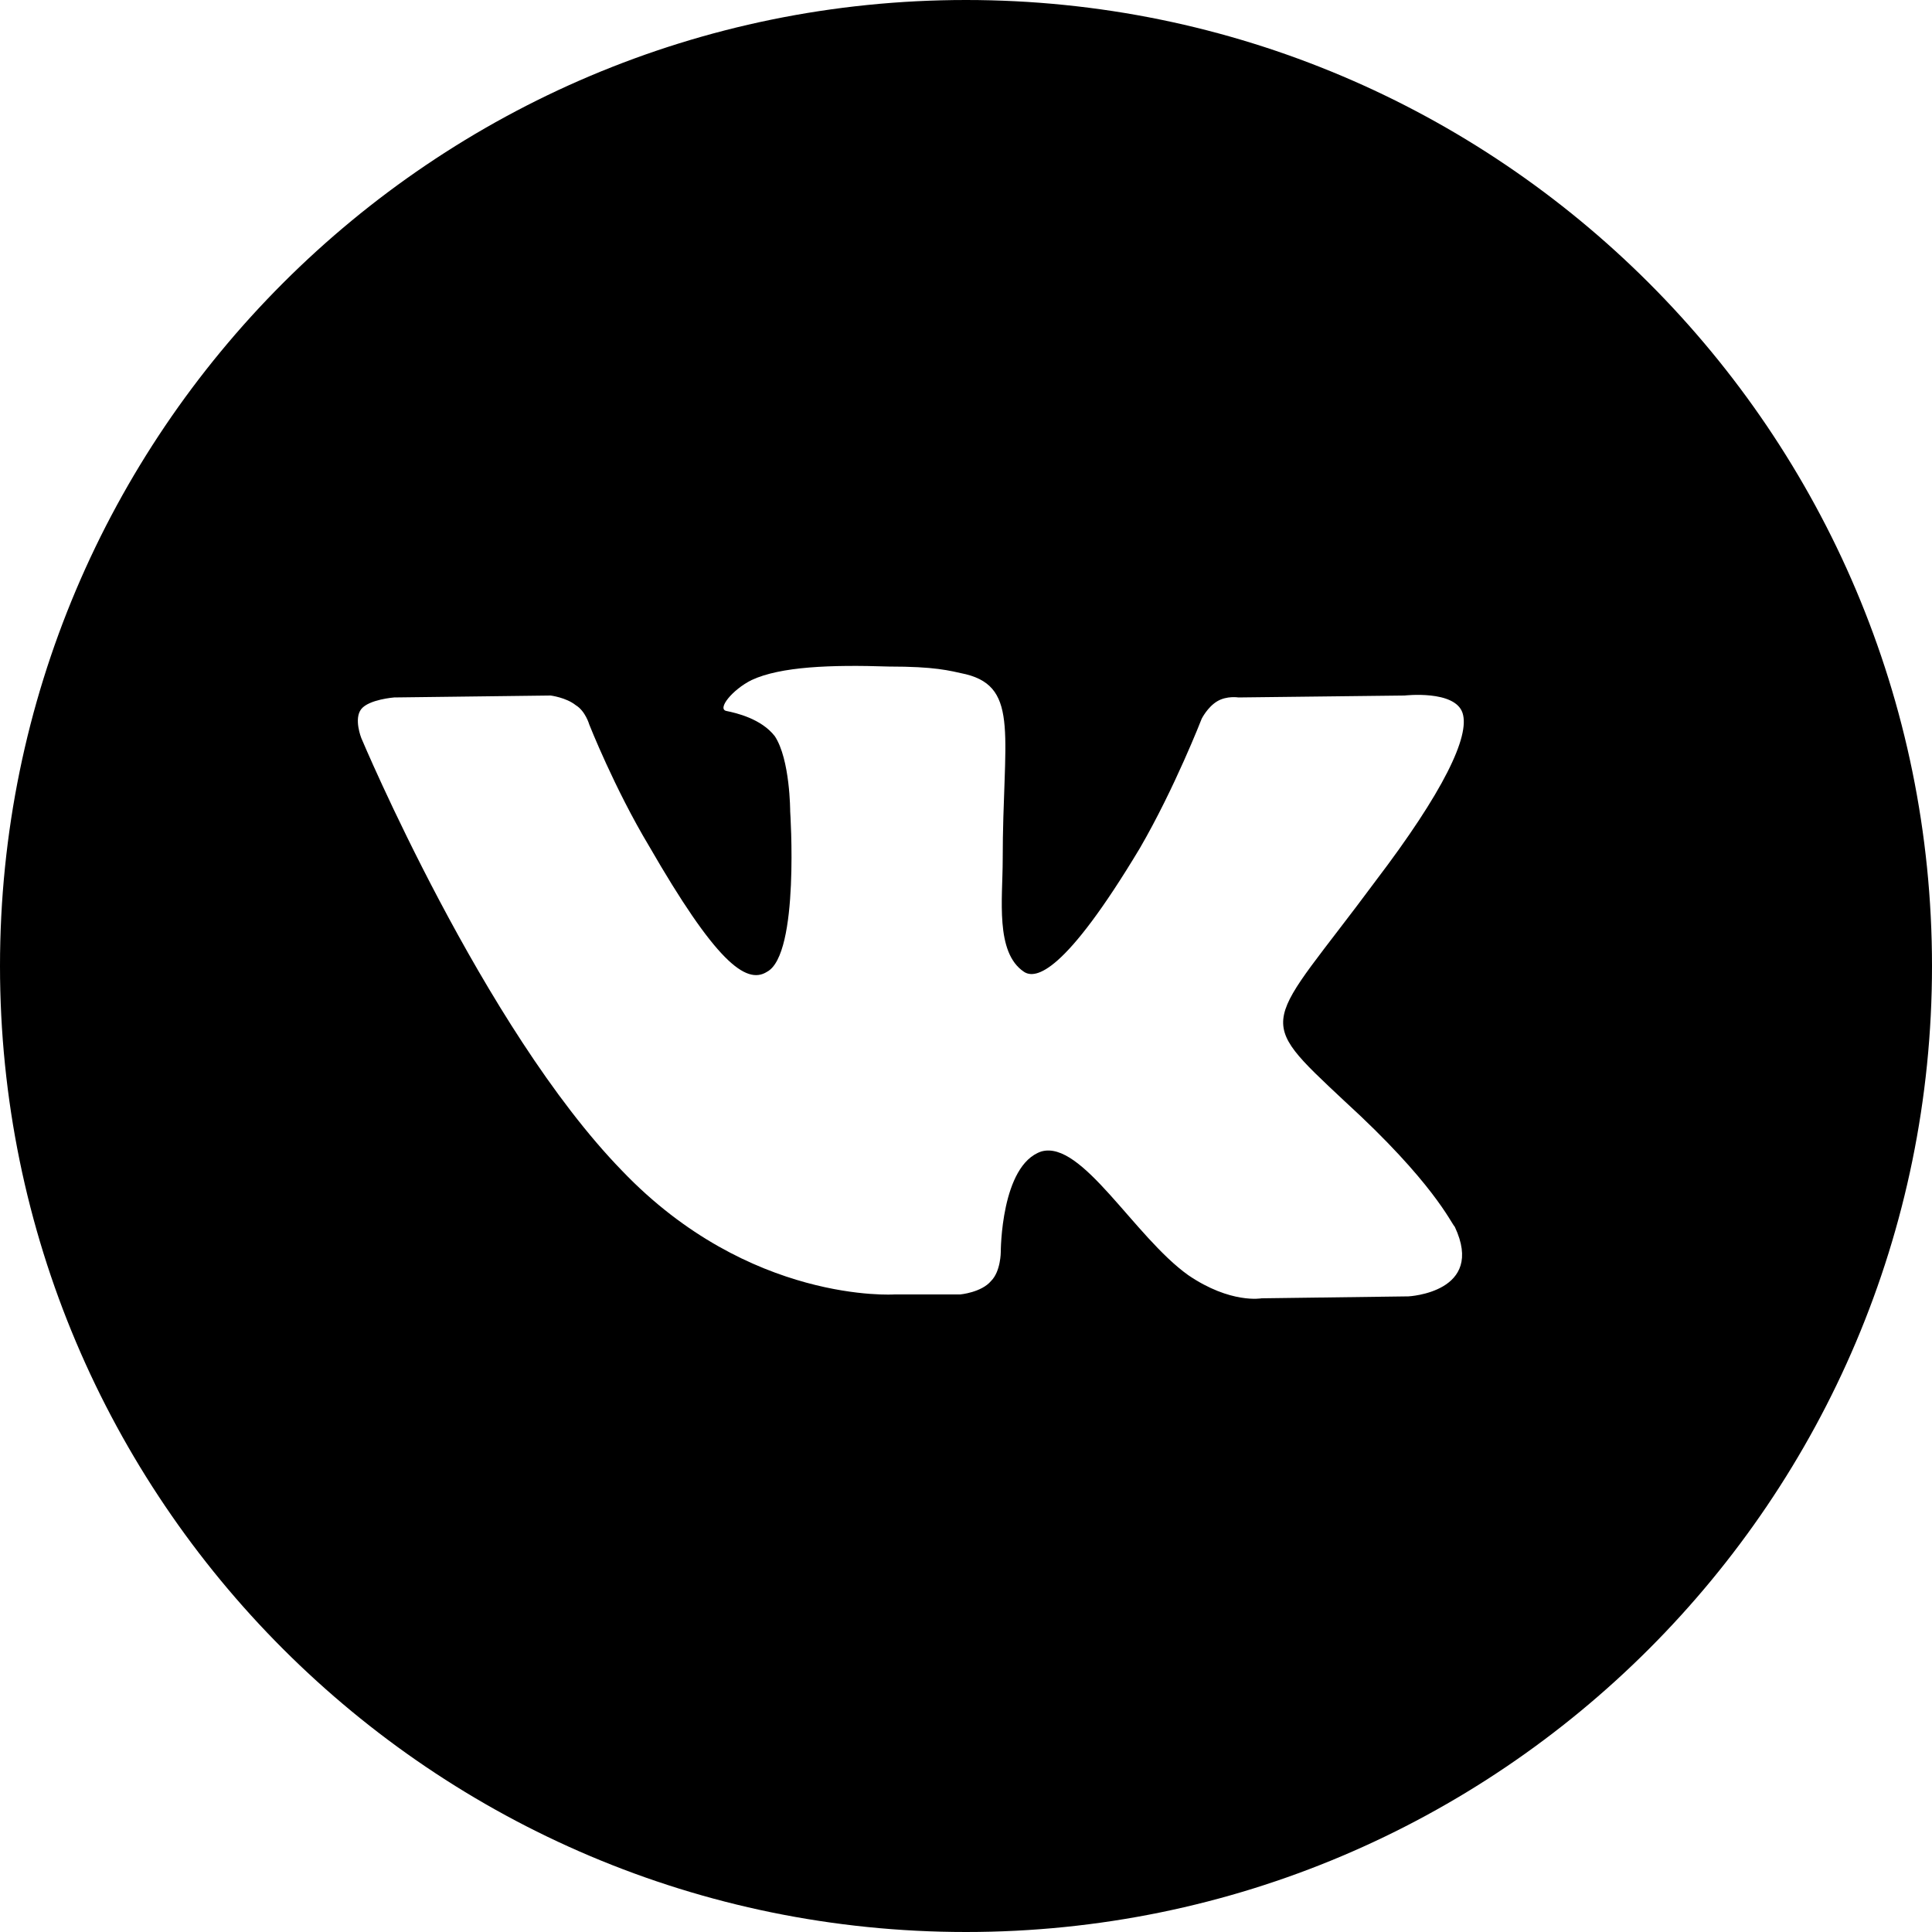
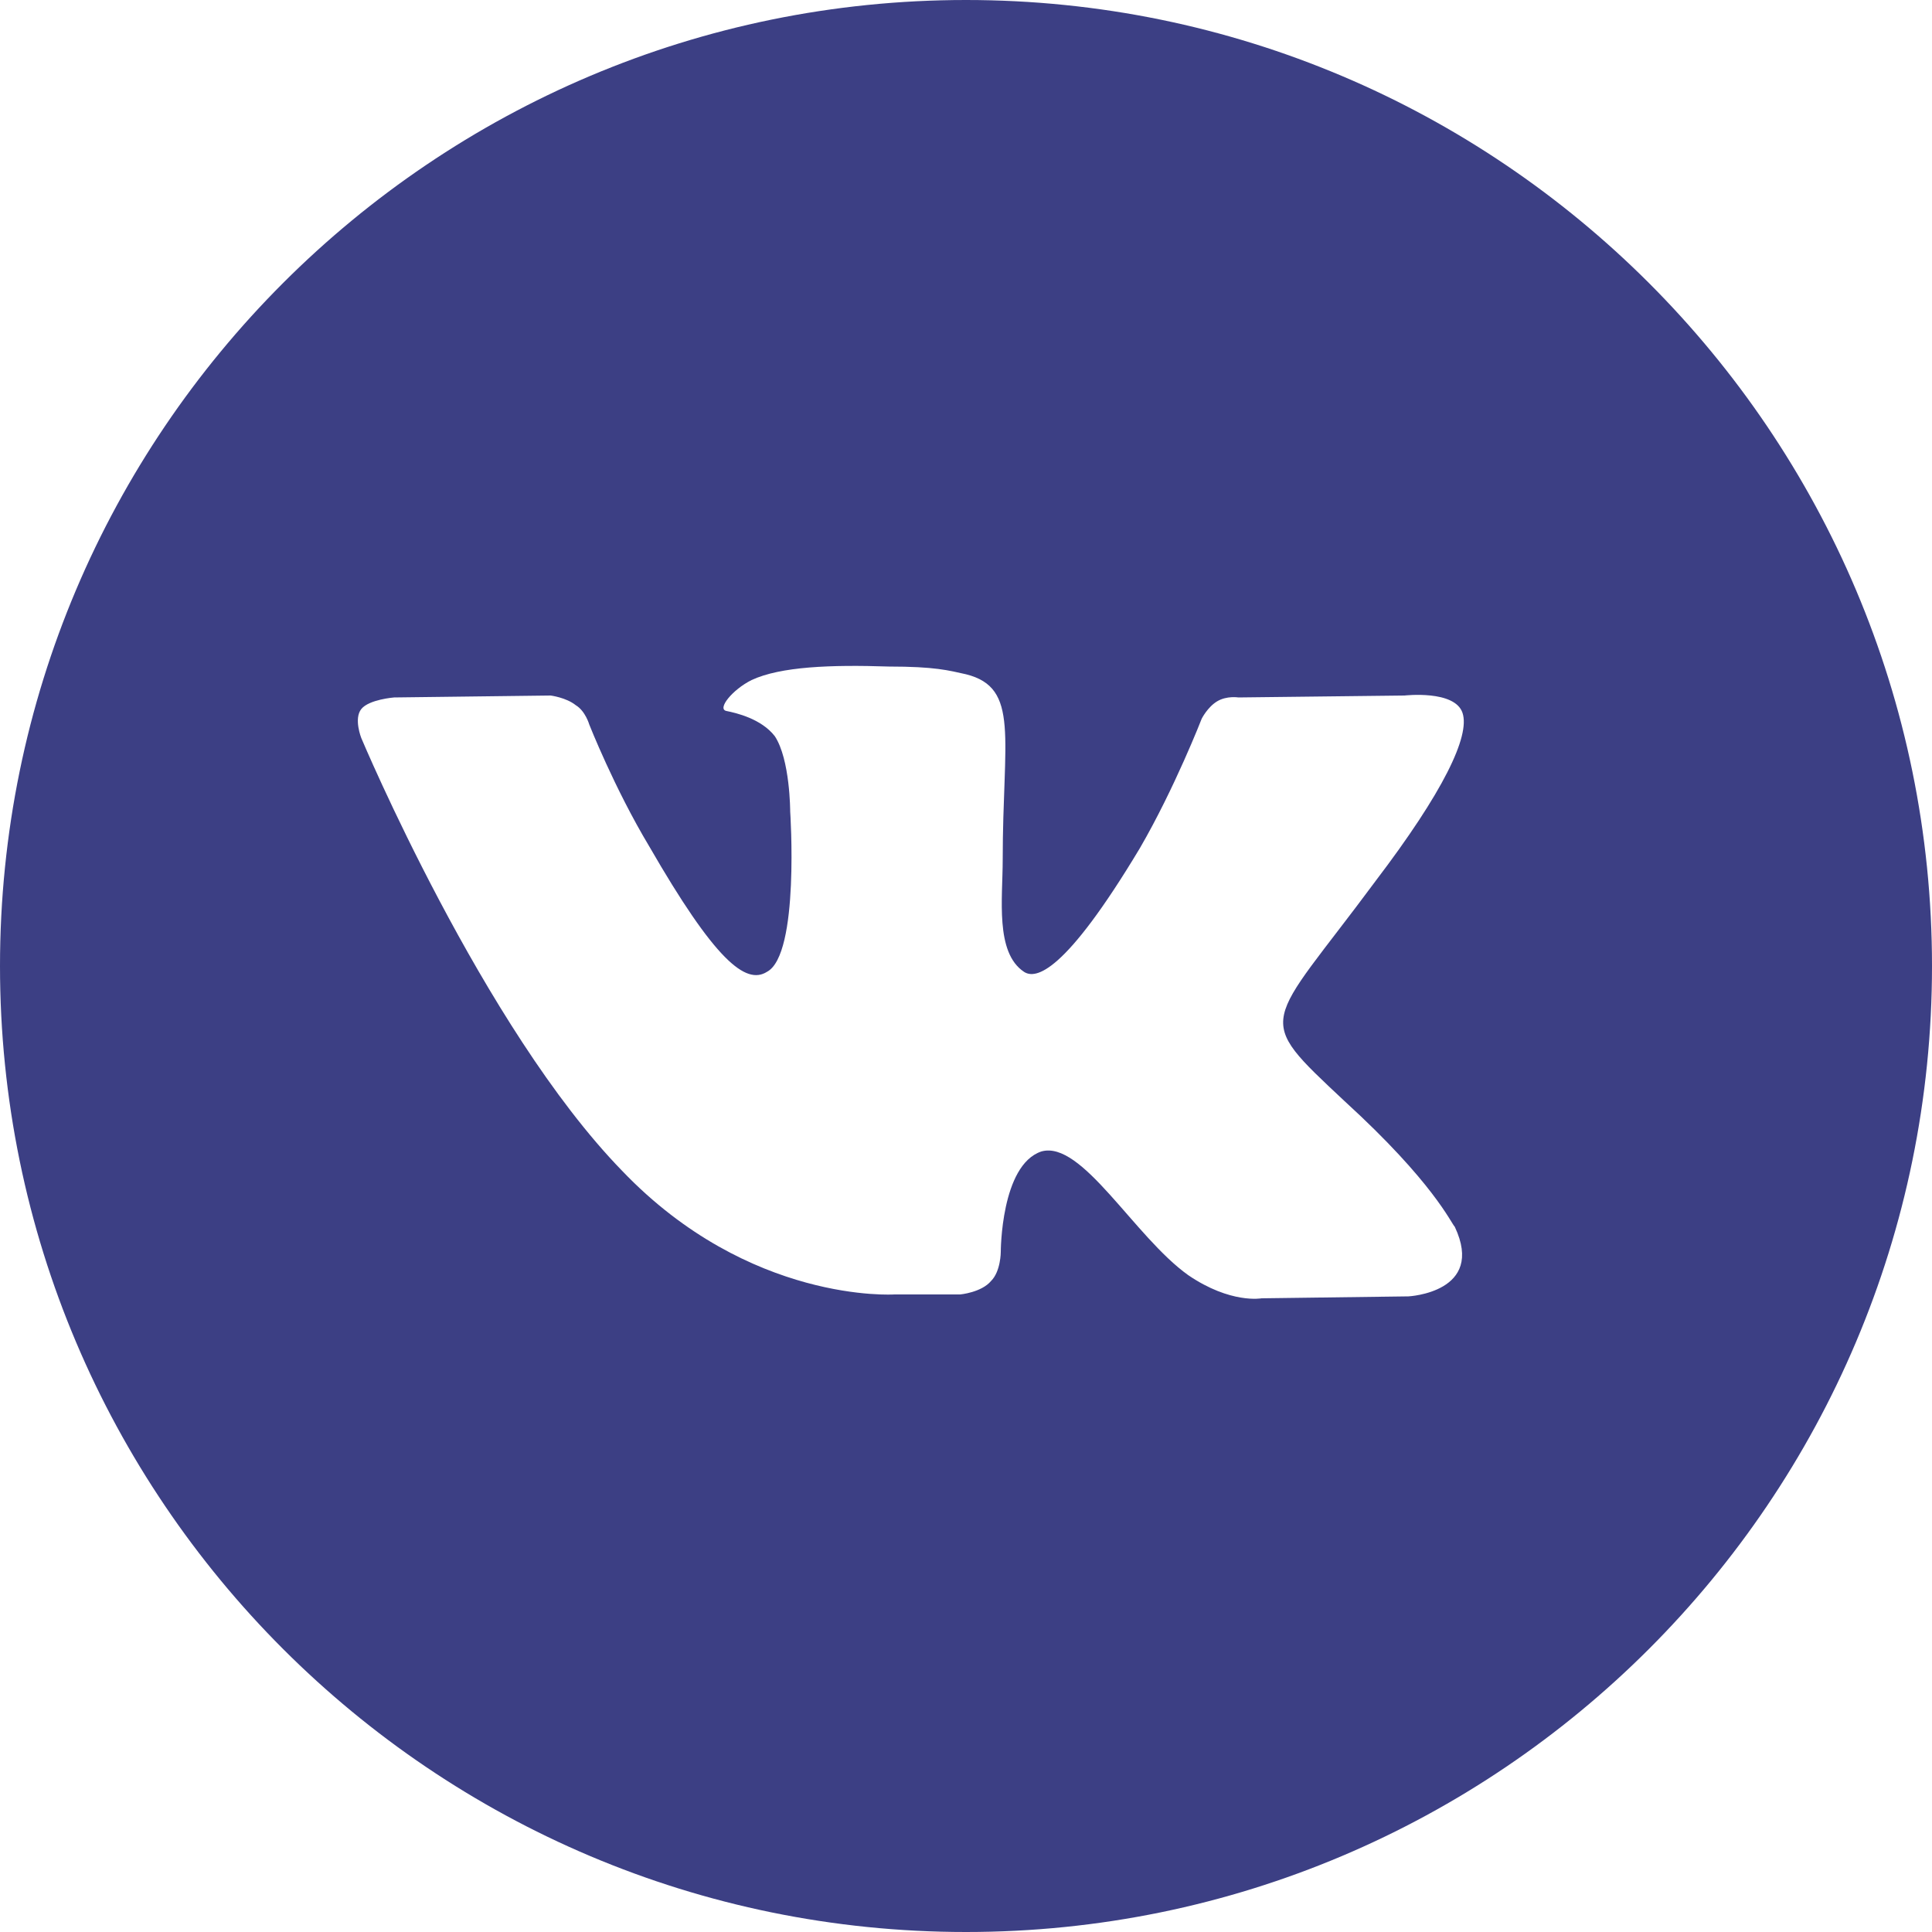
<svg xmlns="http://www.w3.org/2000/svg" version="1.1" id="Layer_1" x="0px" y="0px" viewBox="0 0 100 100" style="enable-background:new 0 0 100 100;" xml:space="preserve">
  <style type="text/css">
- 	.st0{fill-rule:evenodd;clip-rule:evenodd;}
+ 	.st0{fill-rule:evenodd;clip-rule:evenodd;fill:#3C3F84;}
</style>
  <path class="st0" d="M50,0C22.4,0,0,22.4,0,50c0,27.6,22.4,50,50,50c27.6,0,50-22.4,50-50C100,22.4,77.6,0,50,0z M72.9,67.1  l-7.6,0.1c0,0-1.6,0.3-3.8-1.2c-2.8-2-5.5-7-7.6-6.4c-2.1,0.7-2.1,5.2-2.1,5.2s0,1-0.5,1.5c-0.5,0.6-1.6,0.7-1.6,0.7h-3.4  c0,0-7.5,0.5-14.1-6.4C25,53.2,18.7,38.2,18.7,38.2s-0.4-1,0-1.5c0.4-0.5,1.7-0.6,1.7-0.6l8.1-0.1c0,0,0.8,0.1,1.3,0.5  c0.5,0.3,0.7,1,0.7,1s1.3,3.3,3.1,6.3c3.4,5.9,5,7.2,6.1,6.5c1.7-0.9,1.2-8.3,1.2-8.3s0-2.7-0.8-3.9c-0.7-0.9-2-1.2-2.5-1.3  c-0.5-0.1,0.3-1.1,1.3-1.6c1.5-0.7,4.1-0.8,7.1-0.7c2.4,0,3.1,0.2,4,0.4c2.8,0.7,1.9,3.3,1.9,9.6c0,2-0.4,4.8,1.1,5.8  c0.6,0.4,2.1,0.1,6-6.4c1.8-3.1,3.2-6.7,3.2-6.7s0.3-0.6,0.8-0.9c0.5-0.3,1.1-0.2,1.1-0.2l8.6-0.1c0,0,2.6-0.3,3,0.9  c0.4,1.2-1,4.1-4.5,8.7c-5.7,7.7-6.4,6.9-1.6,11.4c4.6,4.2,5.5,6.3,5.7,6.5C76.9,66.9,72.9,67.1,72.9,67.1z" />
</svg>
